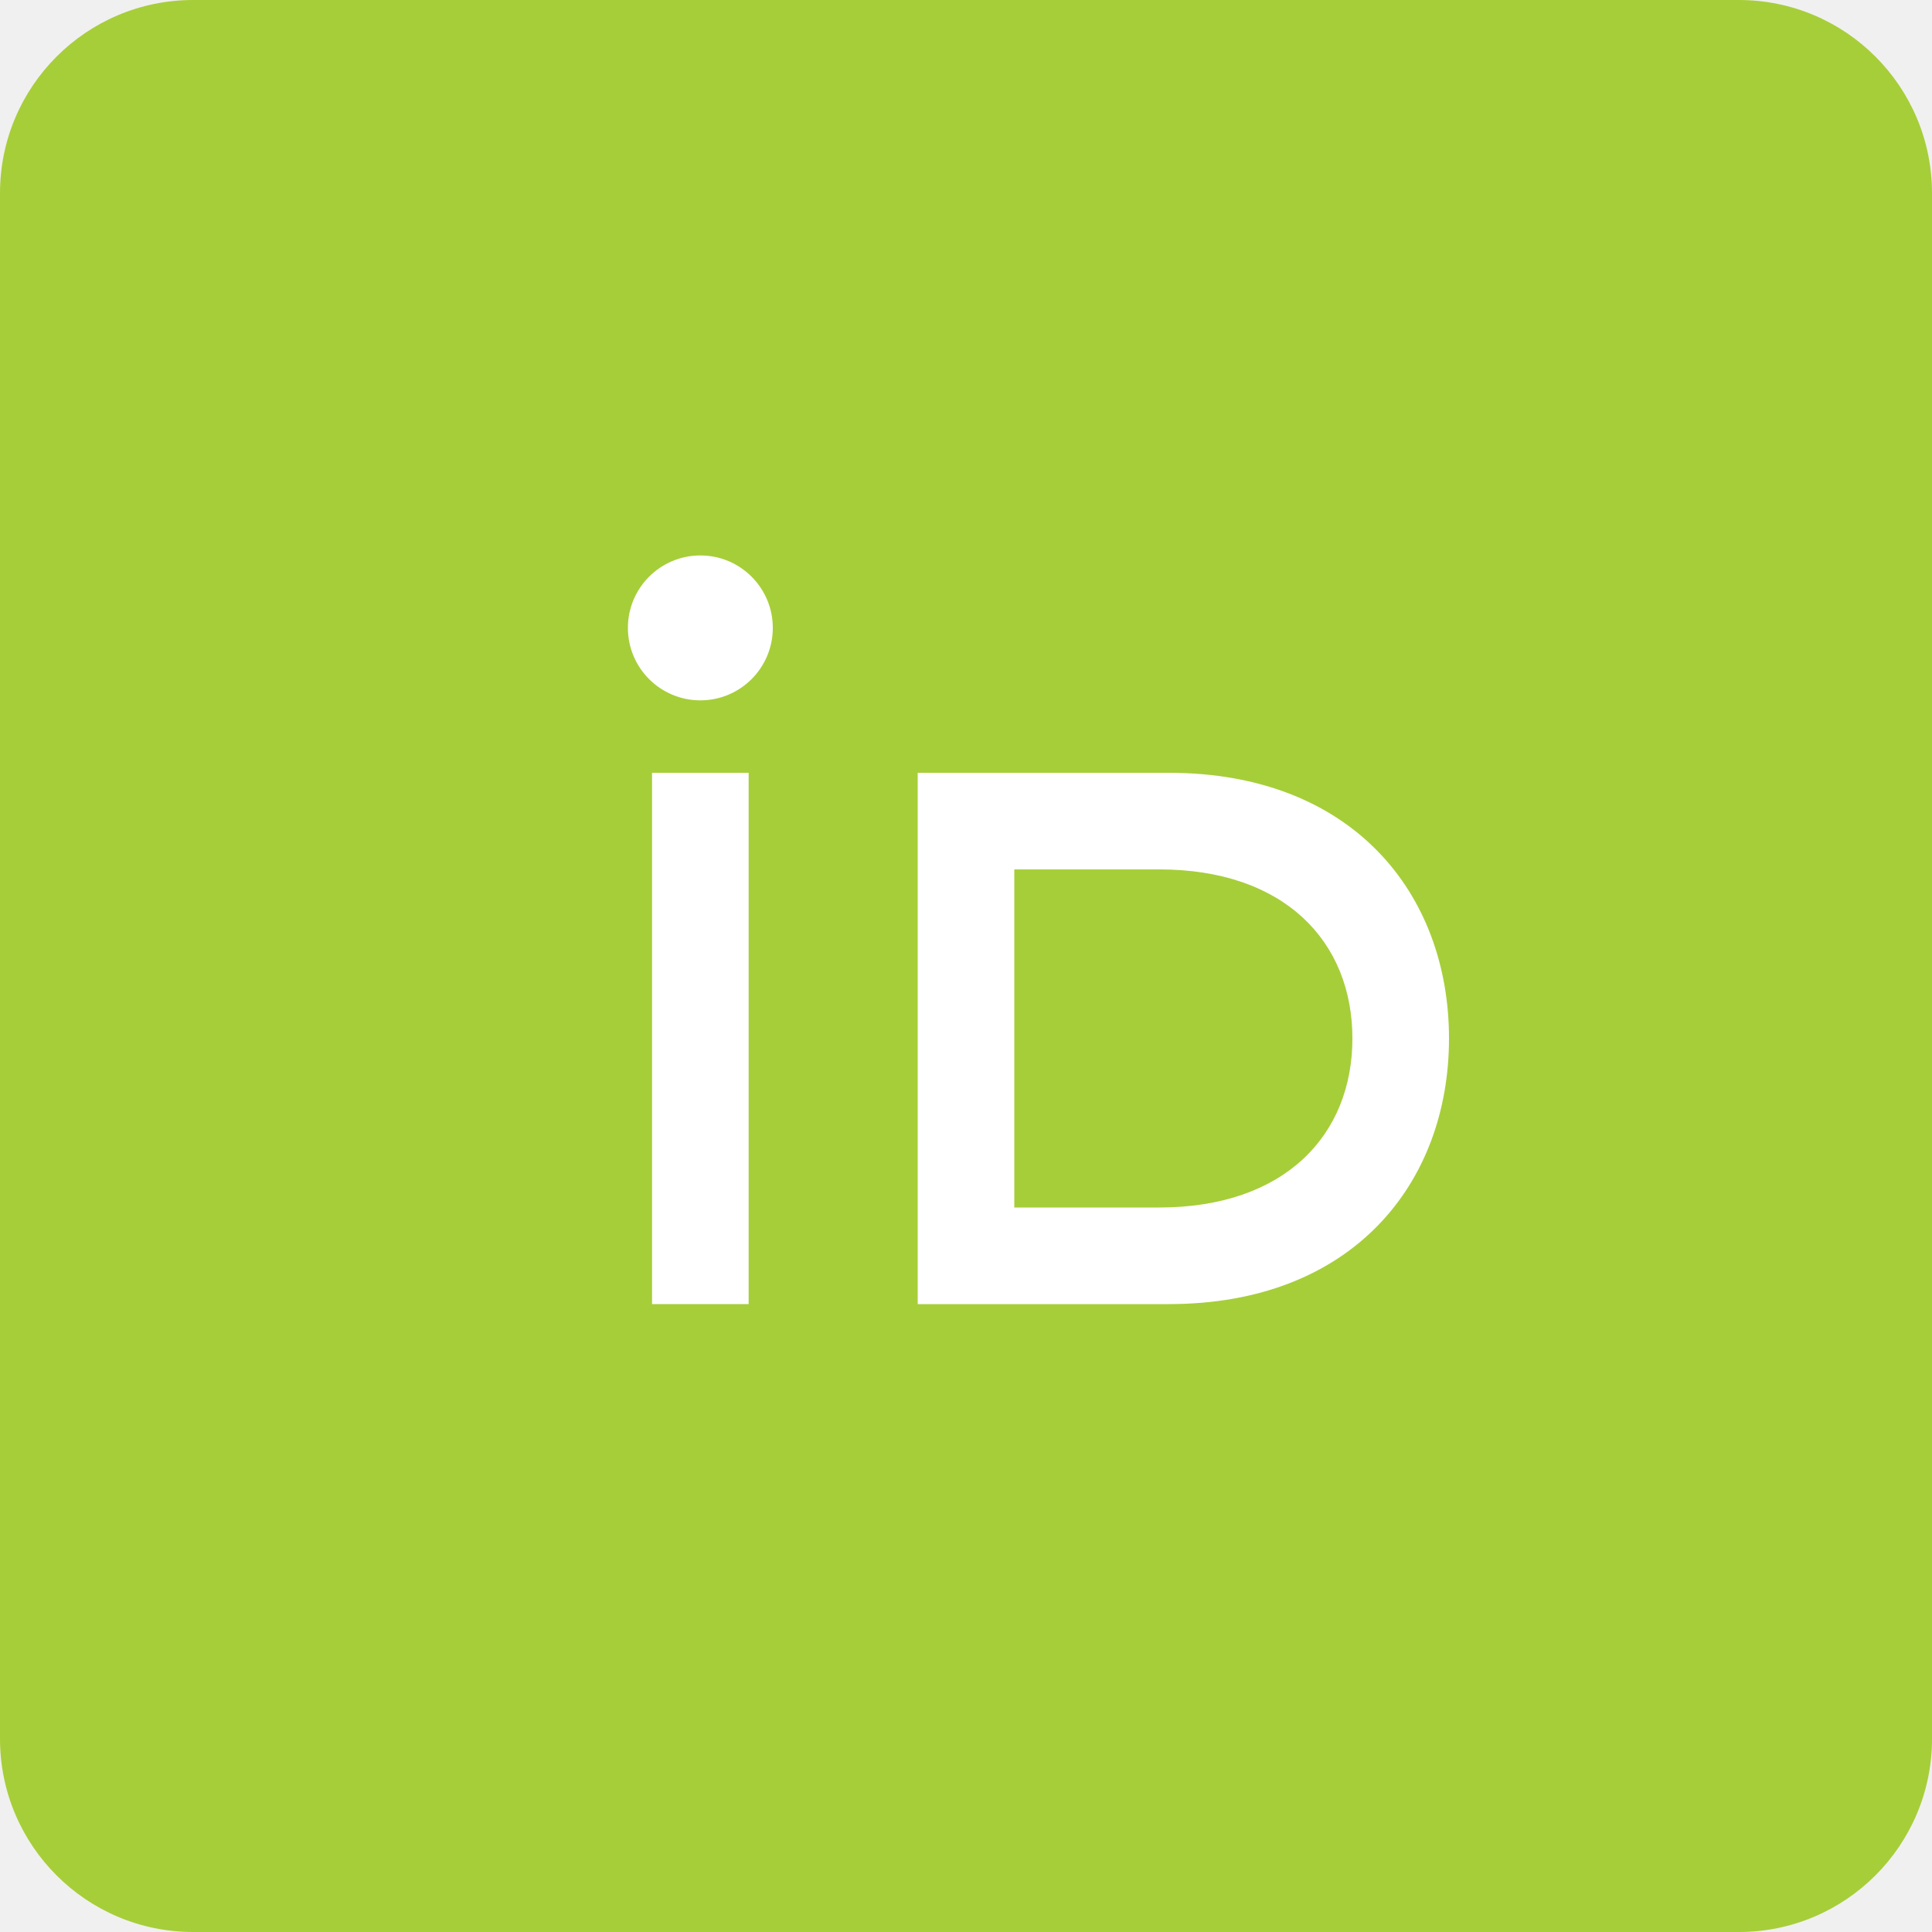
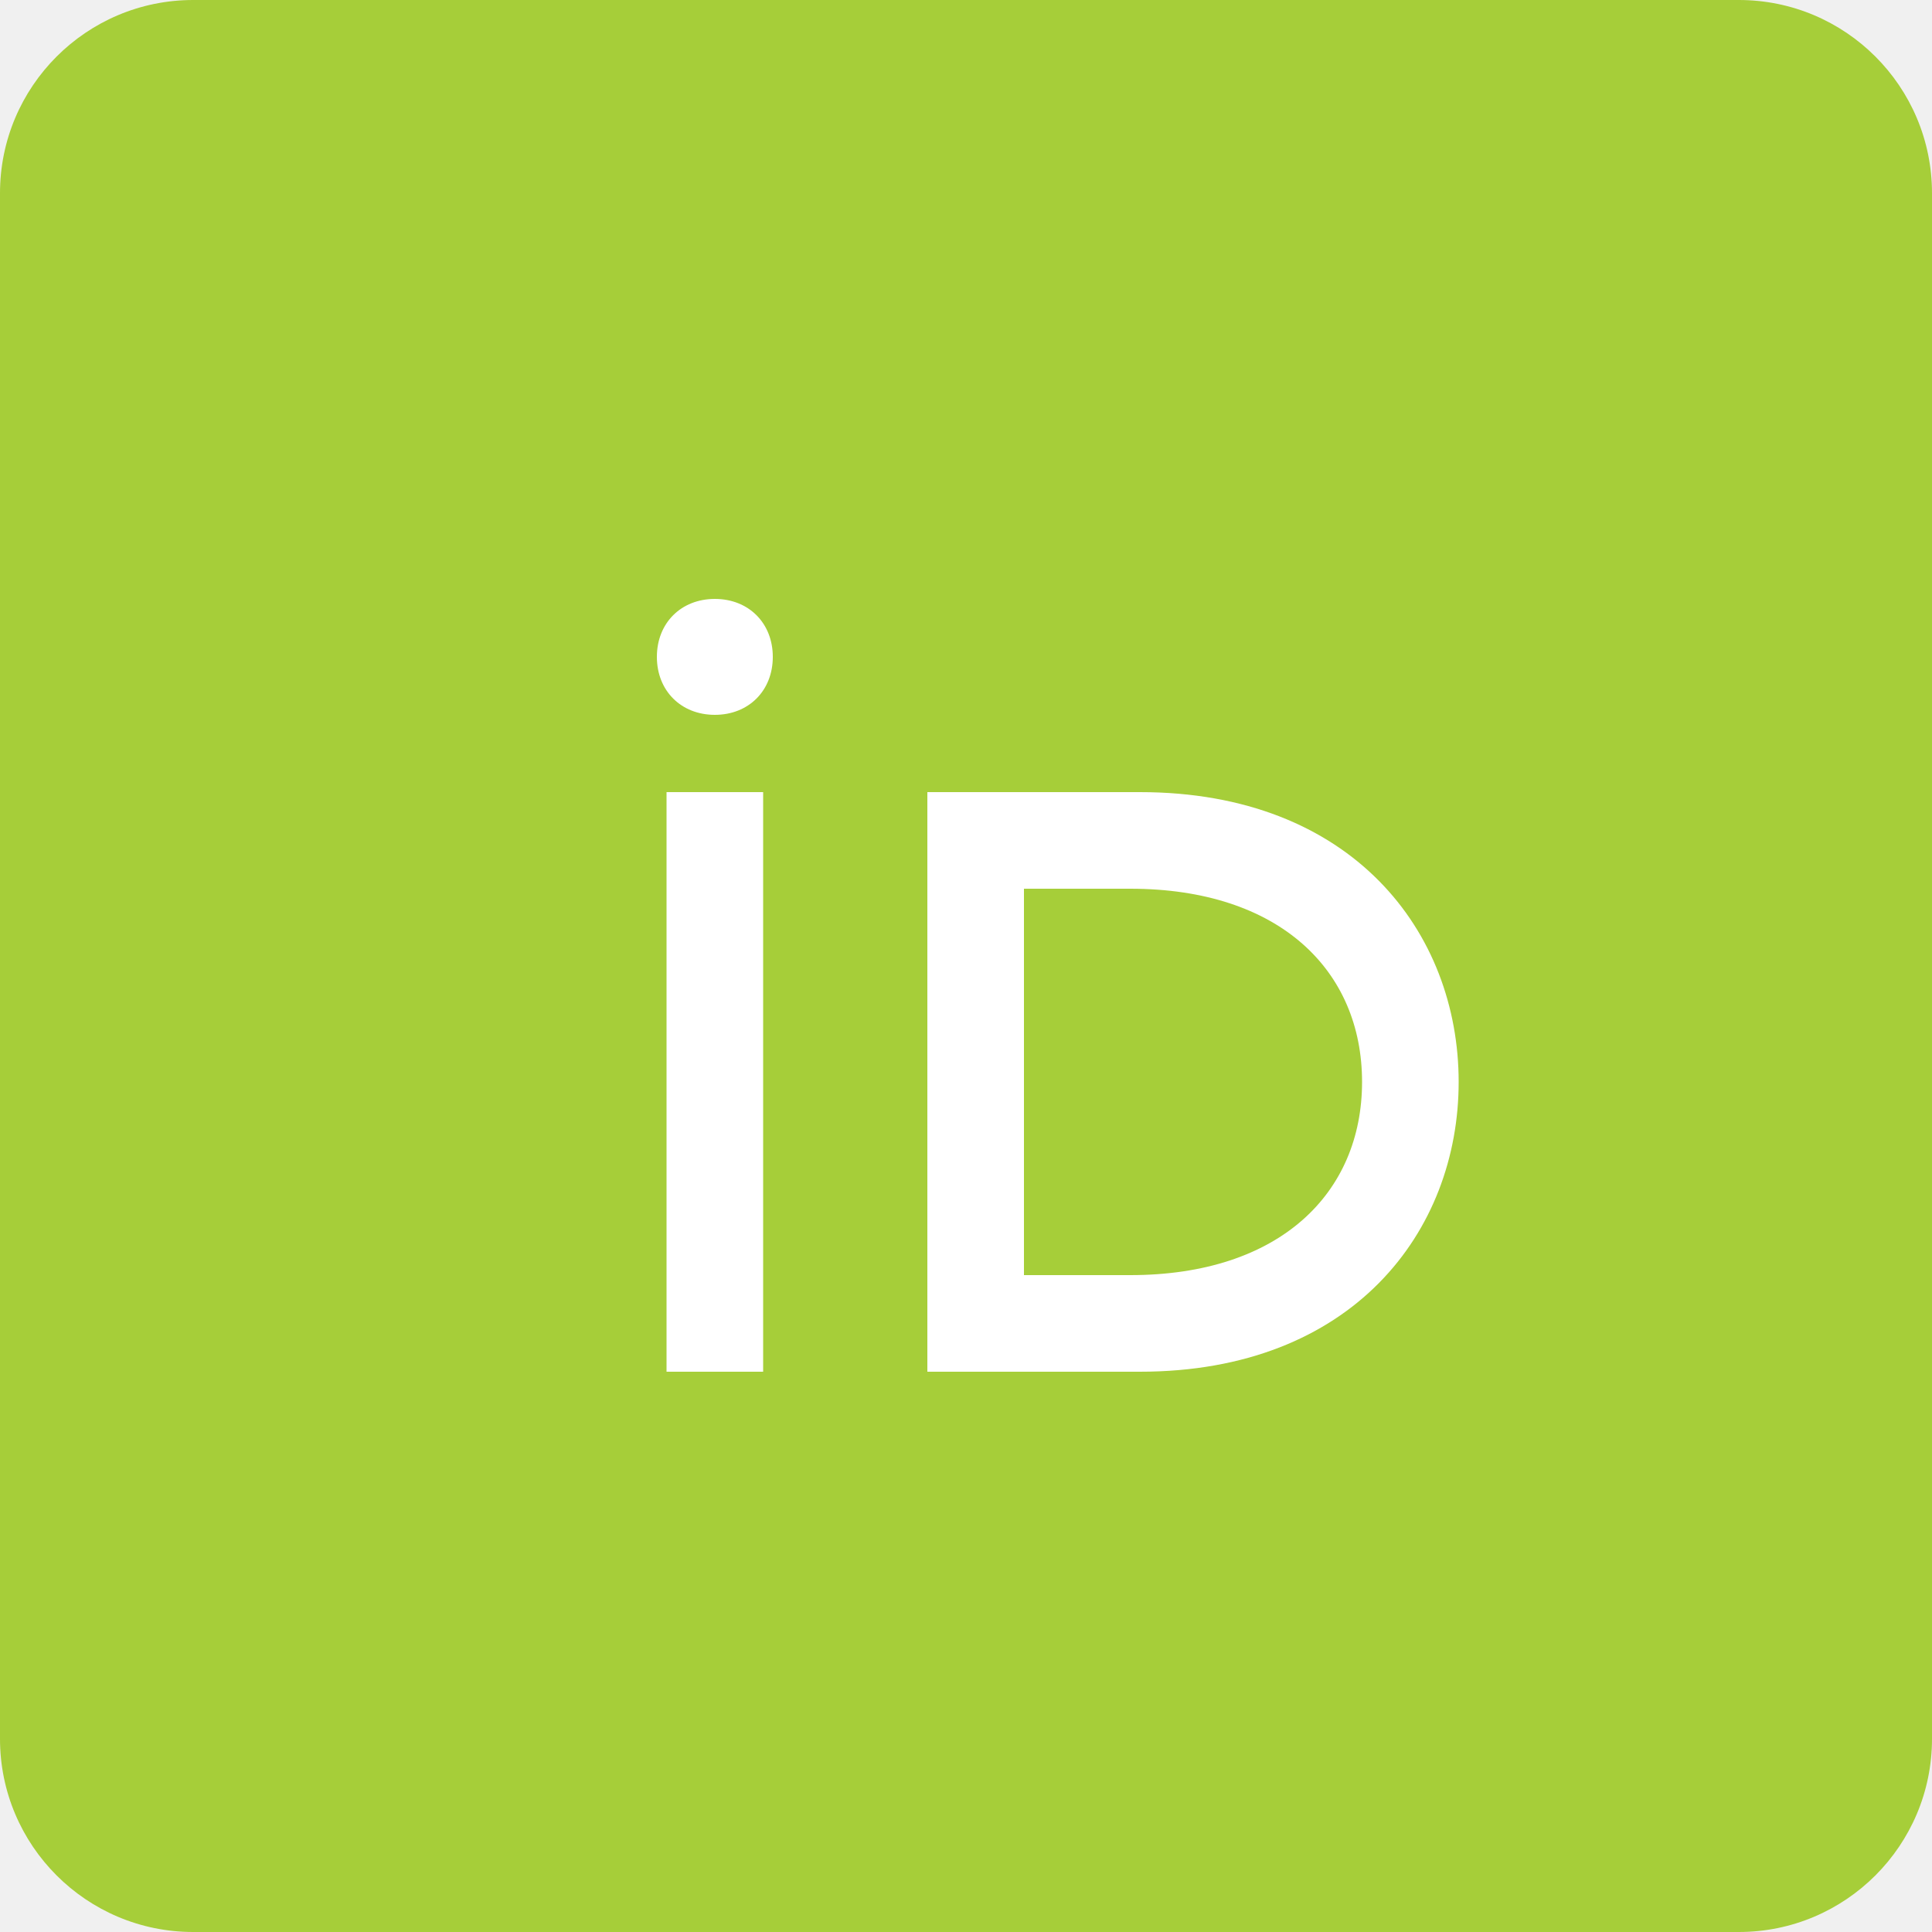
<svg xmlns="http://www.w3.org/2000/svg" width="40" height="40" viewBox="0 0 40 40">
  <rect width="40" height="40" rx="4" fill="#A6CE39" />
  <g fill="#fff">
-     <circle cx="14.5" cy="13" r="1.5" />
-     <rect x="13.5" y="16" width="2" height="11" />
-     <path d="M19 16h5.2c3.8 0 5.8 2.5 5.8 5.5S28 27 24.2 27H19V16zm2 9h3c2.6 0 4-1.5 4-3.5S26.6 18 24 18h-3v7z" />
+     <path d="M14.8 12.4c-.7 0-1.2.5-1.2 1.2s.5 1.2 1.2 1.2c.7 0 1.2-.5 1.2-1.2s-.5-1.2-1.2-1.2z" />
+     <rect x="13.8" y="16.4" width="2" height="12" />
+     <path d="M19.2 16.4h4.4c4.4 0 6.6 2.9 6.6 6s-2.2 6-6.6 6h-4.4v-12zm2 10h2.2c3.1 0 4.8-1.7 4.8-4s-1.7-4-4.8-4h-2.2v8z" />
  </g>
</svg>
